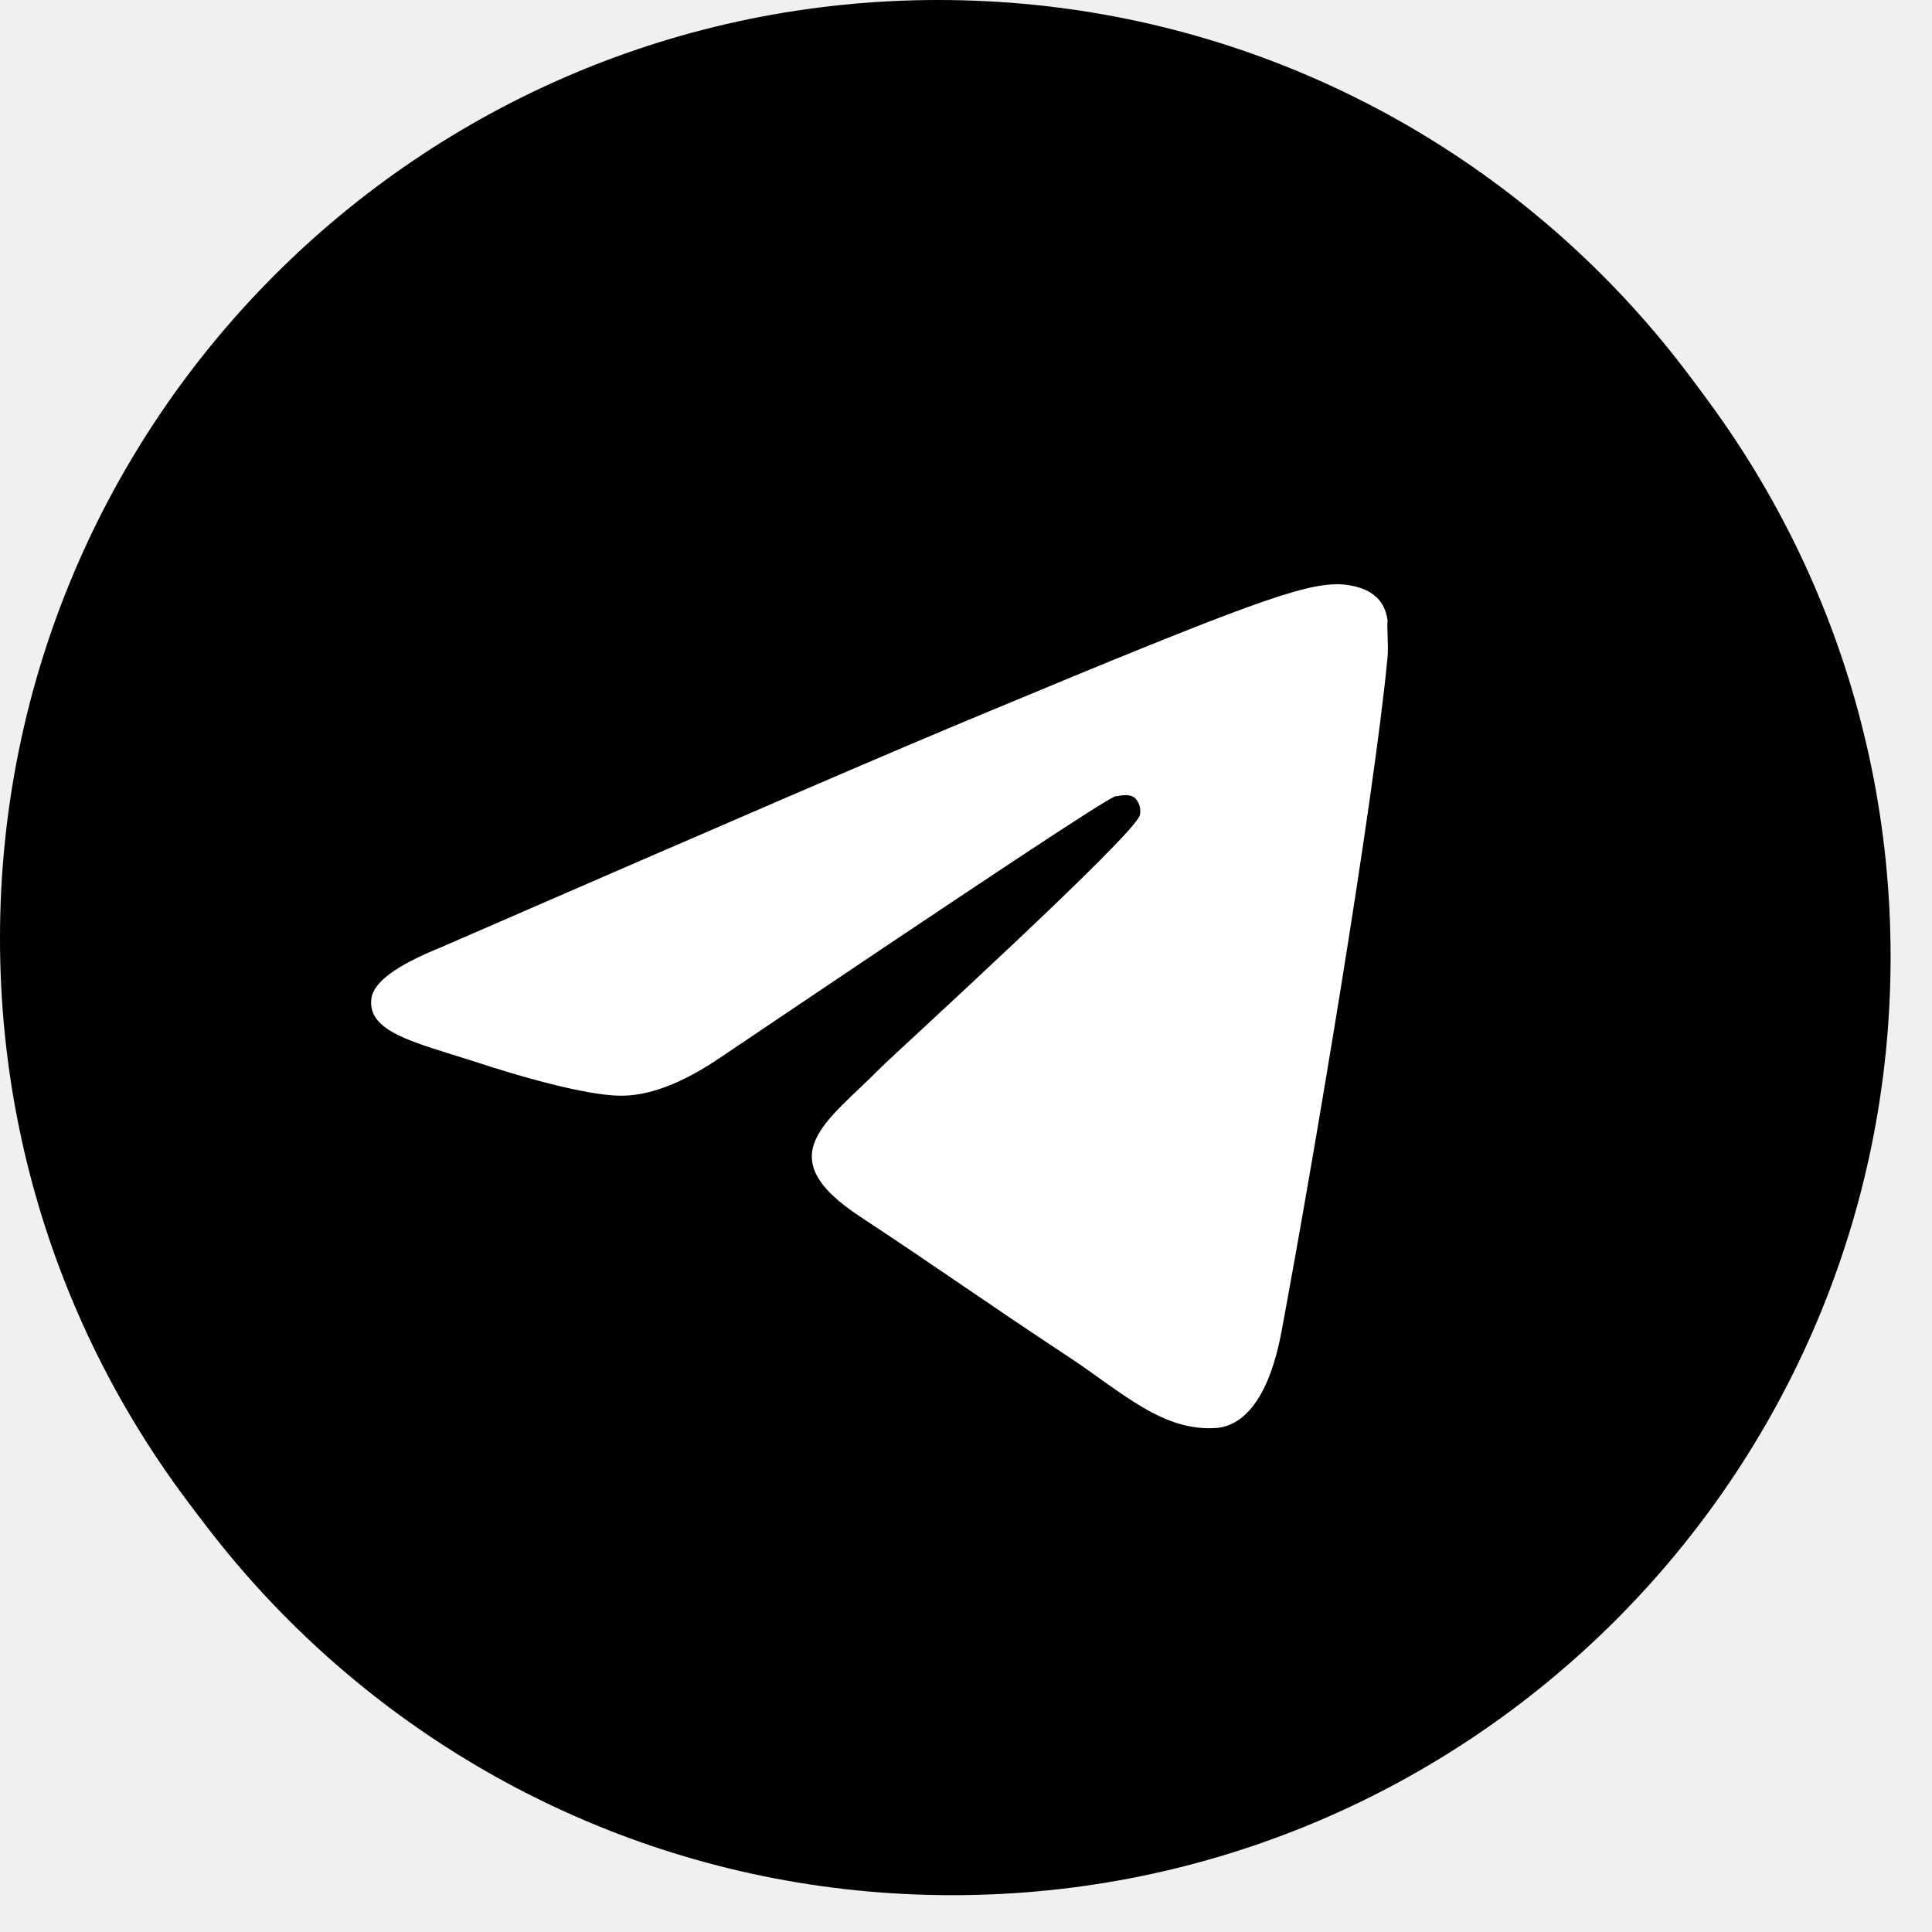
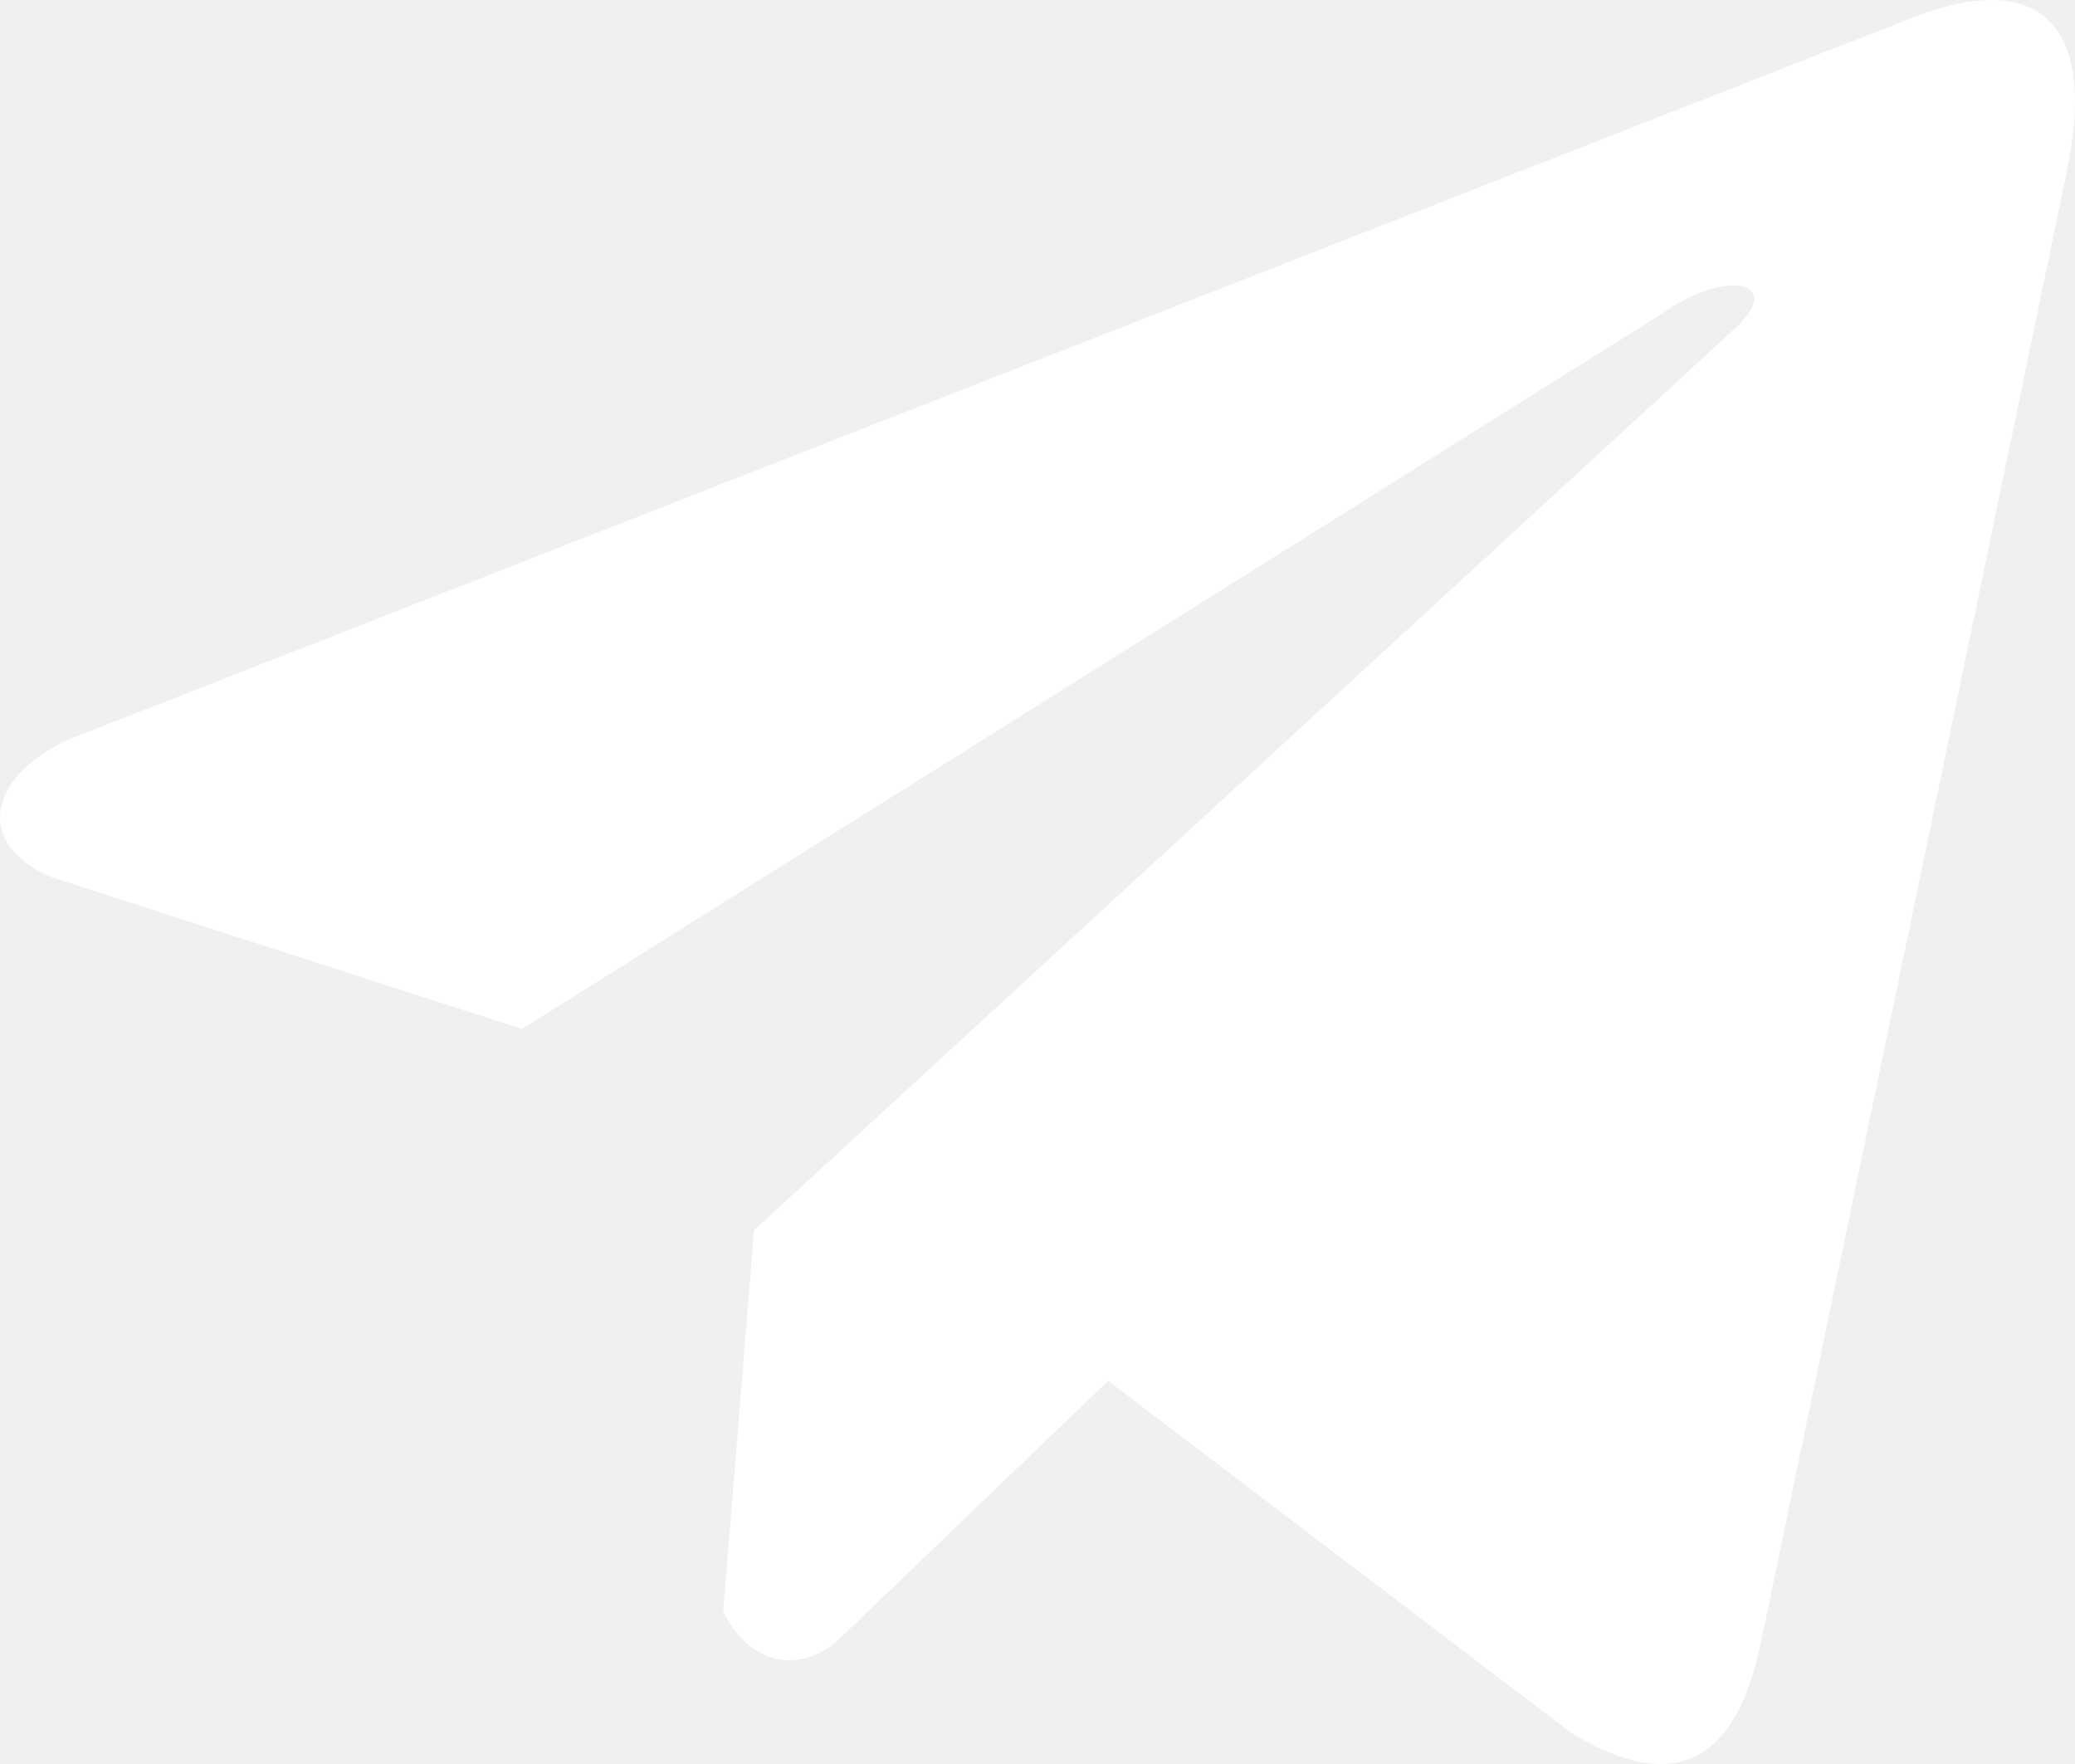
- <svg xmlns="http://www.w3.org/2000/svg" width="35" height="35" viewBox="0 0 35 35" fill="none">
-   <circle cx="17" cy="17" r="17" fill="black" />
-   <rect x="6" y="6" width="22" height="22" rx="11" fill="white" />
-   <path d="M17.25 0.333C7.866 0.333 0.25 7.949 0.25 17.333C0.25 26.717 7.866 34.333 17.25 34.333C26.634 34.333 34.25 26.717 34.25 17.333C34.25 7.949 26.634 0.333 17.25 0.333ZM25.138 11.893C24.883 14.579 23.778 21.107 23.217 24.116C22.979 25.391 22.503 25.816 22.061 25.867C21.075 25.952 20.327 25.221 19.375 24.592C17.879 23.606 17.029 22.994 15.584 22.042C13.901 20.937 14.989 20.325 15.958 19.339C16.213 19.084 20.565 15.123 20.65 14.766C20.662 14.712 20.66 14.656 20.645 14.603C20.631 14.55 20.603 14.501 20.565 14.46C20.463 14.375 20.327 14.409 20.208 14.426C20.055 14.46 17.675 16.041 13.034 19.169C12.354 19.628 11.742 19.866 11.198 19.849C10.586 19.832 9.43 19.509 8.563 19.22C7.492 18.88 6.659 18.693 6.727 18.098C6.761 17.792 7.186 17.486 7.985 17.163C12.949 15.004 16.247 13.576 17.896 12.896C22.622 10.924 23.591 10.584 24.237 10.584C24.373 10.584 24.696 10.618 24.9 10.788C25.07 10.924 25.121 11.111 25.138 11.247C25.121 11.349 25.155 11.655 25.138 11.893Z" fill="black" />
+ <svg xmlns="http://www.w3.org/2000/svg" width="20" height="17" viewBox="0 0 20 17" fill="none">
+   <path d="M18.376 0.193L0.657 7.129C-0.056 7.452 -0.297 8.099 0.485 8.45L5.031 9.916L16.022 3.021C16.622 2.588 17.236 2.704 16.707 3.18L7.268 11.856L6.971 15.528C7.246 16.095 7.749 16.097 8.069 15.815L10.681 13.307L15.154 16.707C16.193 17.331 16.758 16.928 16.982 15.784L19.915 1.683C20.22 0.274 19.701 -0.346 18.376 0.193Z" fill="white" />
</svg>
